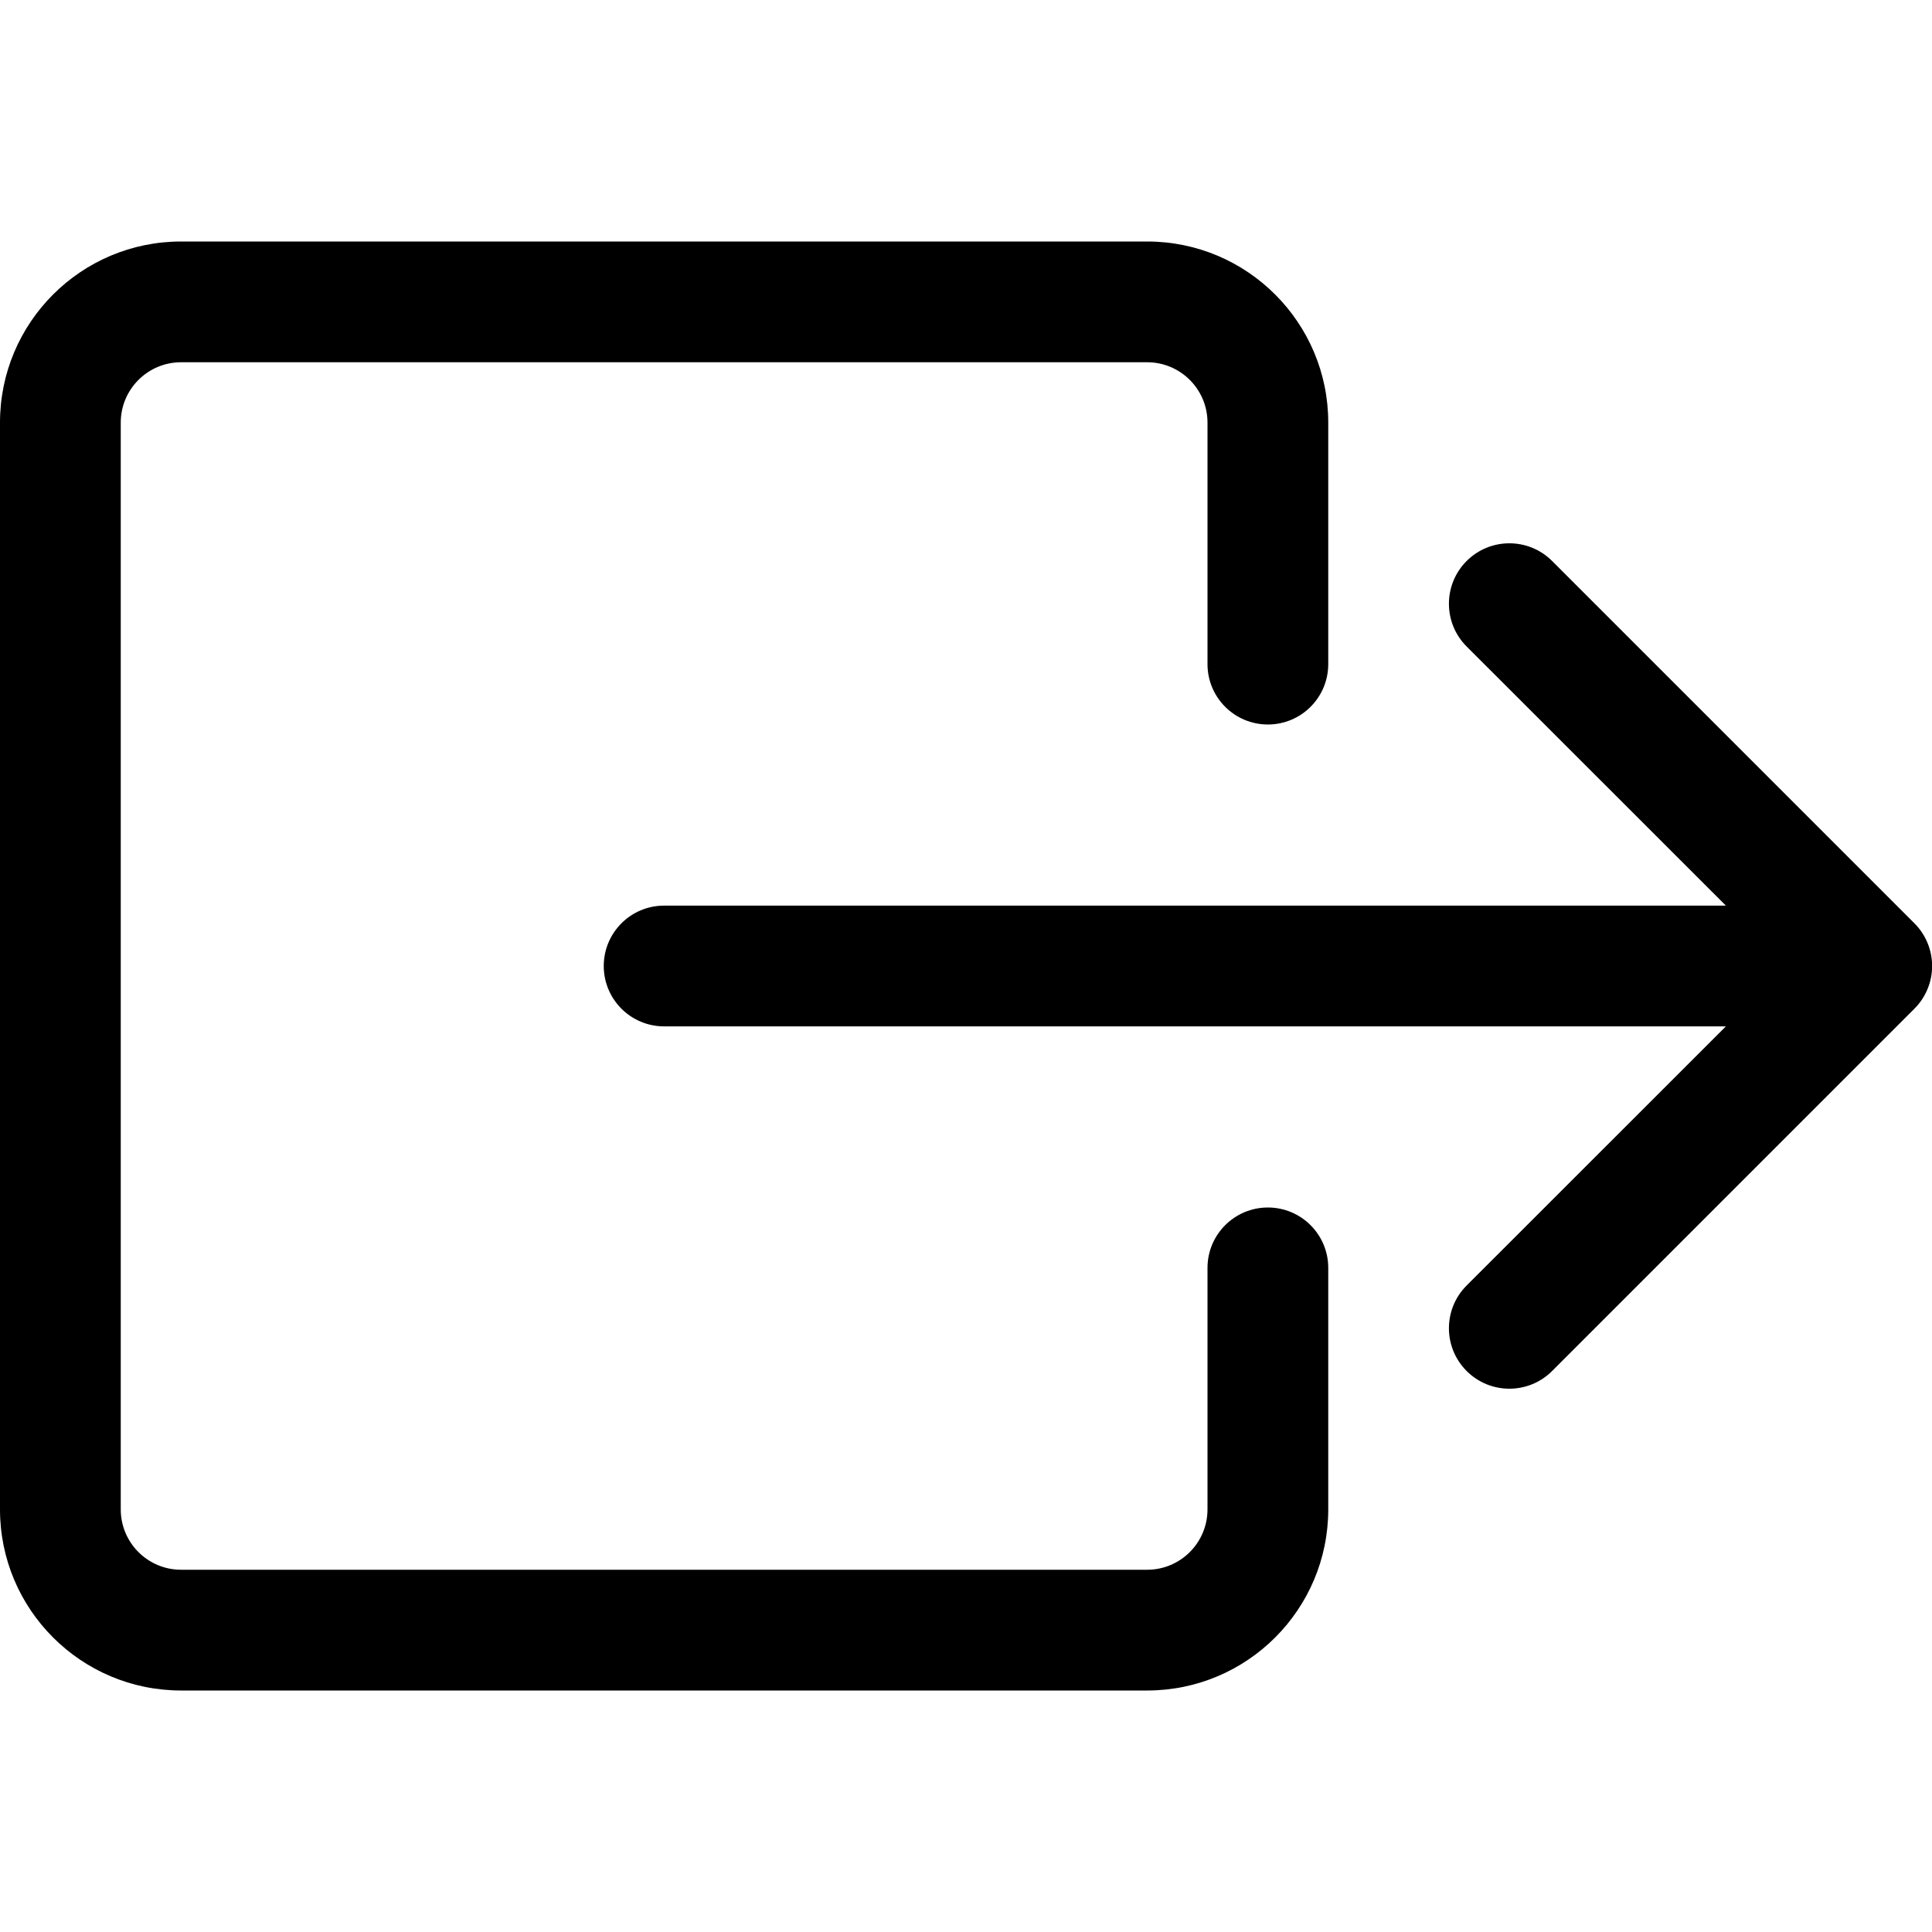
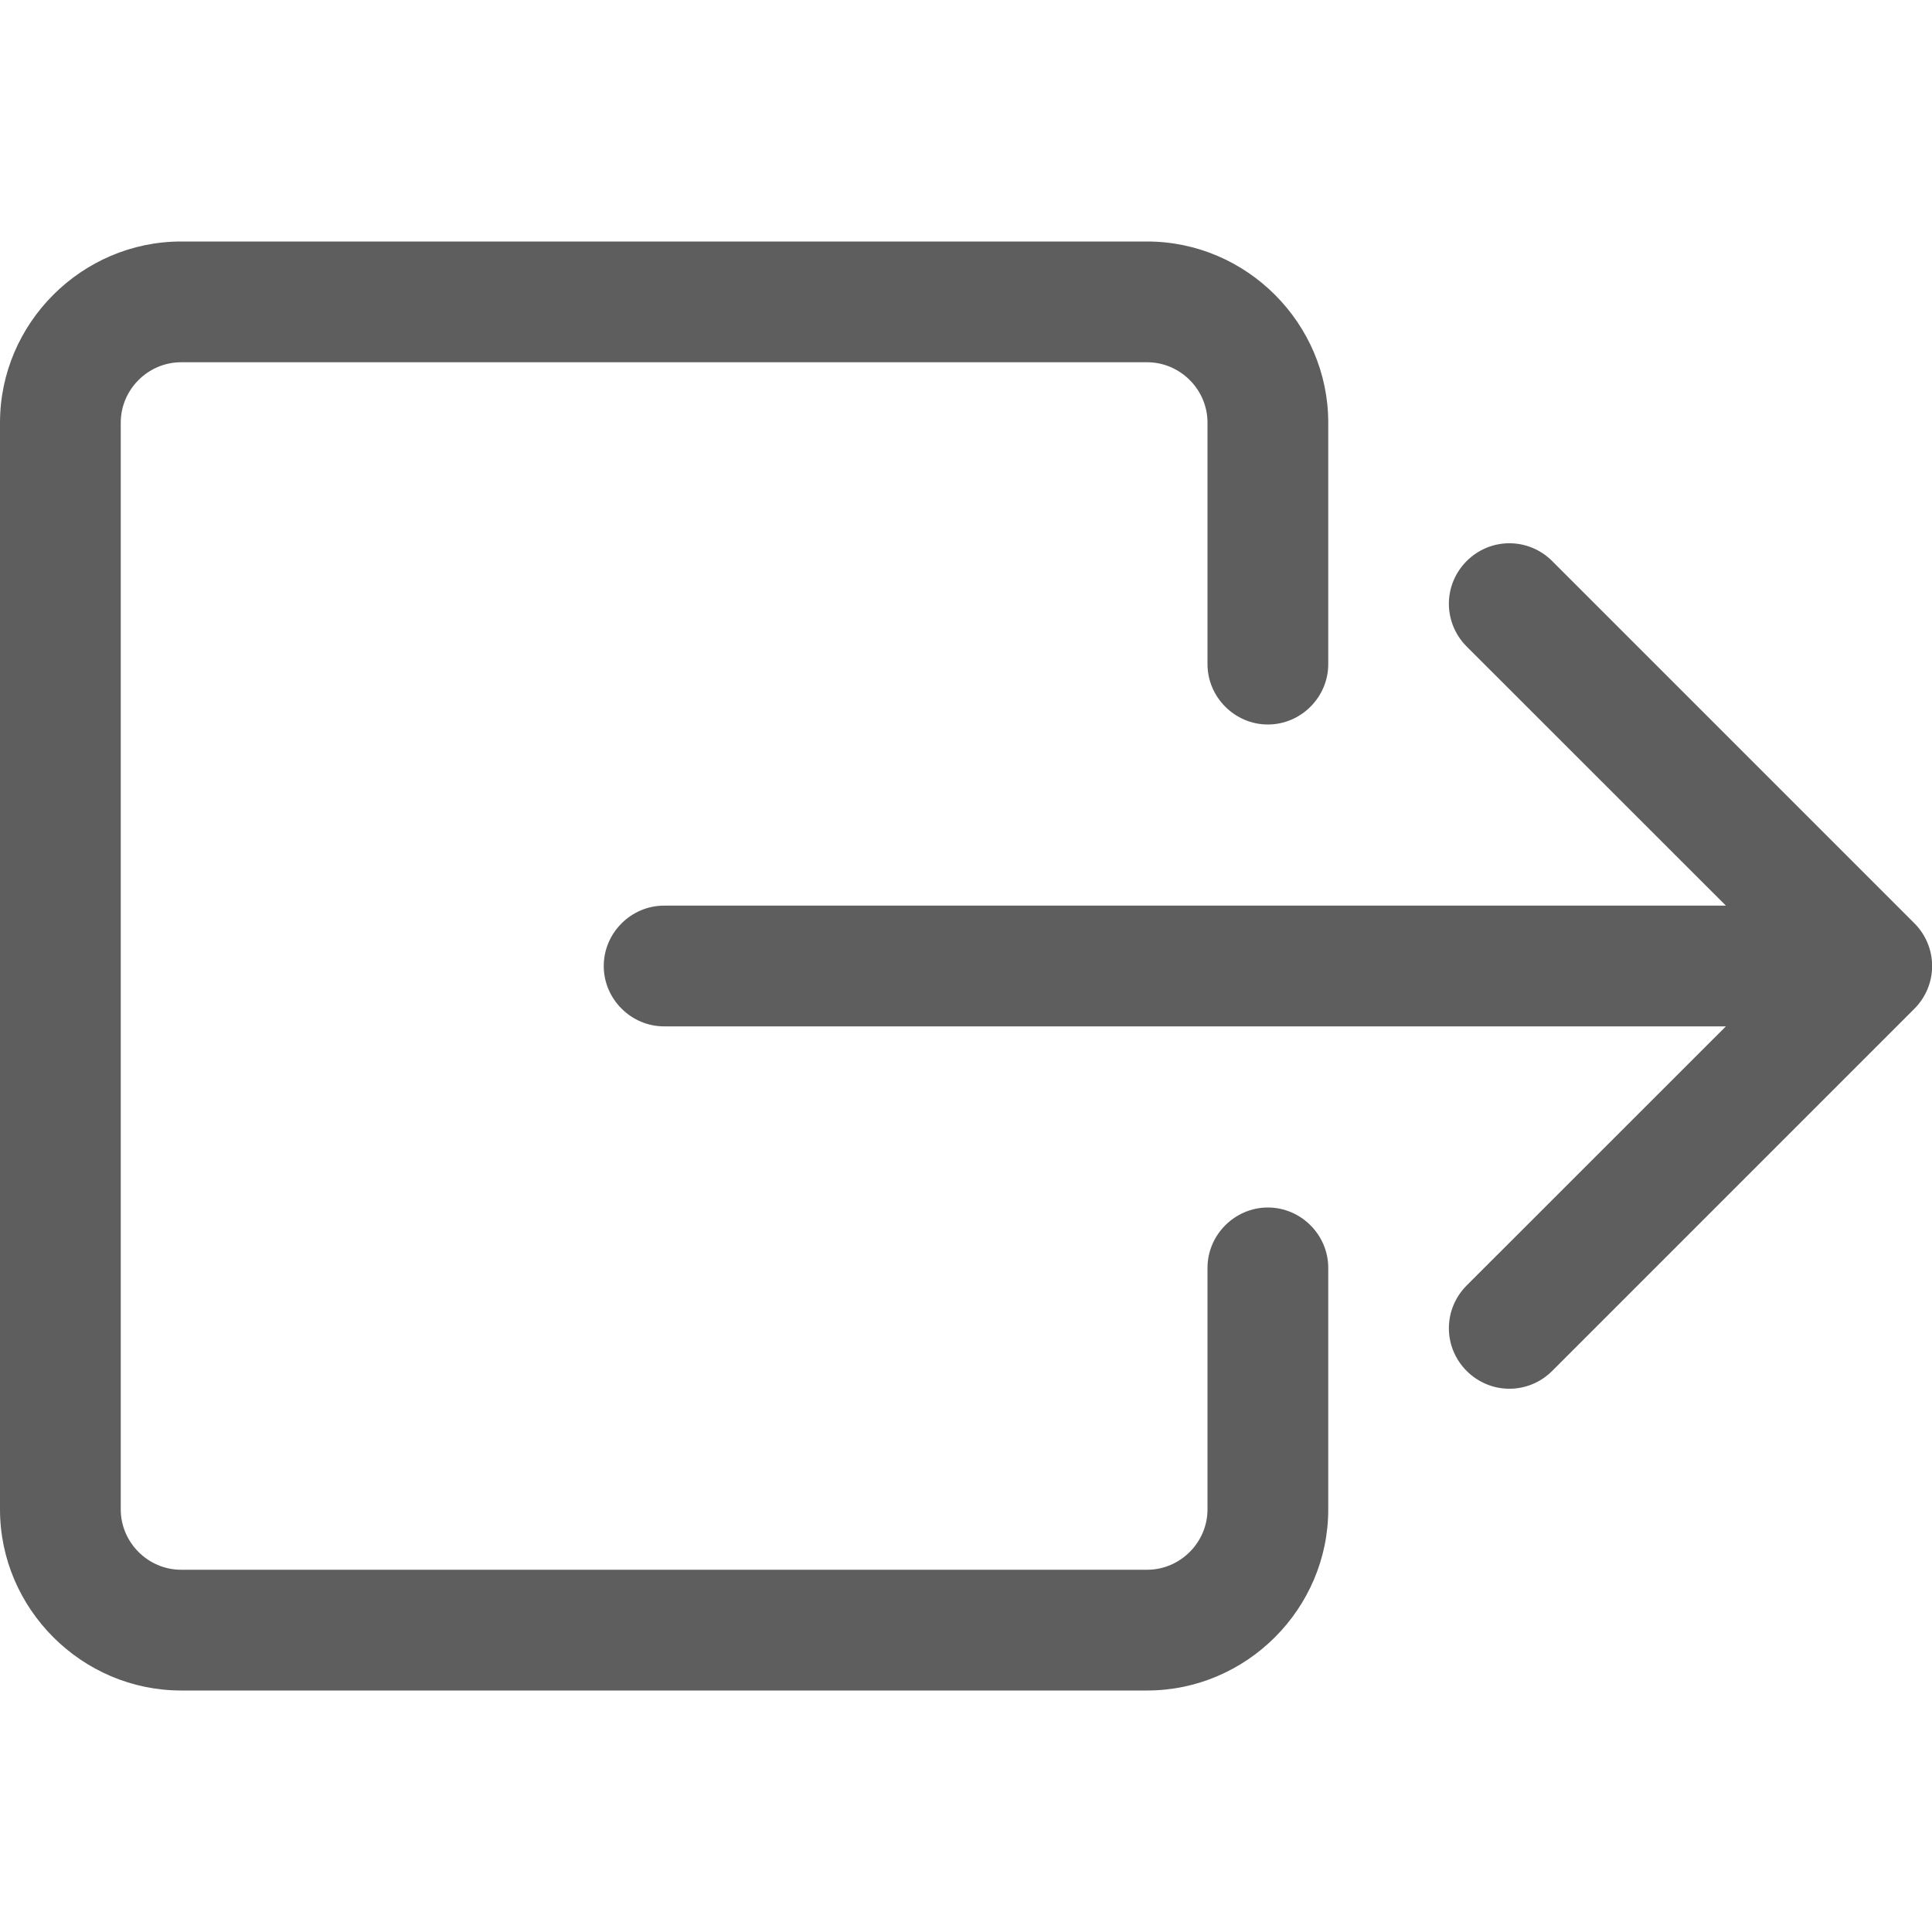
- <svg xmlns="http://www.w3.org/2000/svg" width="16" height="16" fill="currentColor" class="bi bi-box-arrow-right" viewBox="0 0 16 16">
-   <path fill-rule="evenodd" d="M10 12.5a.5.5 0 0 1-.5.5h-8a.5.5 0 0 1-.5-.5v-9a.5.5 0 0 1 .5-.5h8a.5.5 0 0 1 .5.5v2a.5.5 0 0 0 1 0v-2A1.5 1.5 0 0 0 9.5 2h-8A1.5 1.5 0 0 0 0 3.5v9A1.5 1.5 0 0 0 1.5 14h8a1.5 1.5 0 0 0 1.5-1.5v-2a.5.5 0 0 0-1 0v2z" />
-   <path fill-rule="evenodd" d="M15.854 8.354a.5.5 0 0 0 0-.708l-3-3a.5.5 0 0 0-.708.708L14.293 7.5H5.5a.5.5 0 0 0 0 1h8.793l-2.147 2.146a.5.5 0 0 0 .708.708l3-3z" />
+ <svg xmlns="http://www.w3.org/2000/svg" width="100%" height="100%" viewBox="0 0 16 16" version="1.1" xml:space="preserve" style="fill-rule:evenodd;clip-rule:evenodd;stroke-linejoin:round;stroke-miterlimit:2;">
+   <g>
+     <path d="M10,12.5C10,12.774 9.774,13 9.5,13L1.5,13C1.226,13 1,12.774 1,12.5L1,3.5C1,3.226 1.226,3 1.5,3L9.5,3C9.774,3 10,3.226 10,3.5L10,5.5C10,5.774 10.226,6 10.5,6C10.774,6 11,5.774 11,5.5L11,3.5C11,2.677 10.323,2 9.5,2L1.5,2C0.677,2 -0,2.677 0,3.5L0,12.5C0,13.323 0.677,14 1.5,14L9.5,14C10.323,14 11,13.323 11,12.5L11,10.5C11,10.226 10.774,10 10.5,10C10.226,10 10,10.226 10,10.5L10,12.5Z" style="fill:rgb(94,94,94);" />
+     <path d="M15.854,8.354C15.948,8.26 16.001,8.133 16.001,8C16.001,7.867 15.948,7.74 15.854,7.646L12.854,4.646C12.76,4.552 12.633,4.499 12.5,4.499C12.225,4.499 11.999,4.725 11.999,5C11.999,5.133 12.052,5.26 12.146,5.354L14.293,7.5L5.5,7.5C5.226,7.5 5,7.726 5,8C5,8.274 5.226,8.5 5.5,8.5L14.293,8.5L12.146,10.646C12.052,10.74 11.999,10.867 11.999,11C11.999,11.275 12.225,11.501 12.5,11.501C12.633,11.501 12.76,11.448 12.854,11.354L15.854,8.354Z" style="fill:rgb(94,94,94);" />
+   </g>
</svg>
